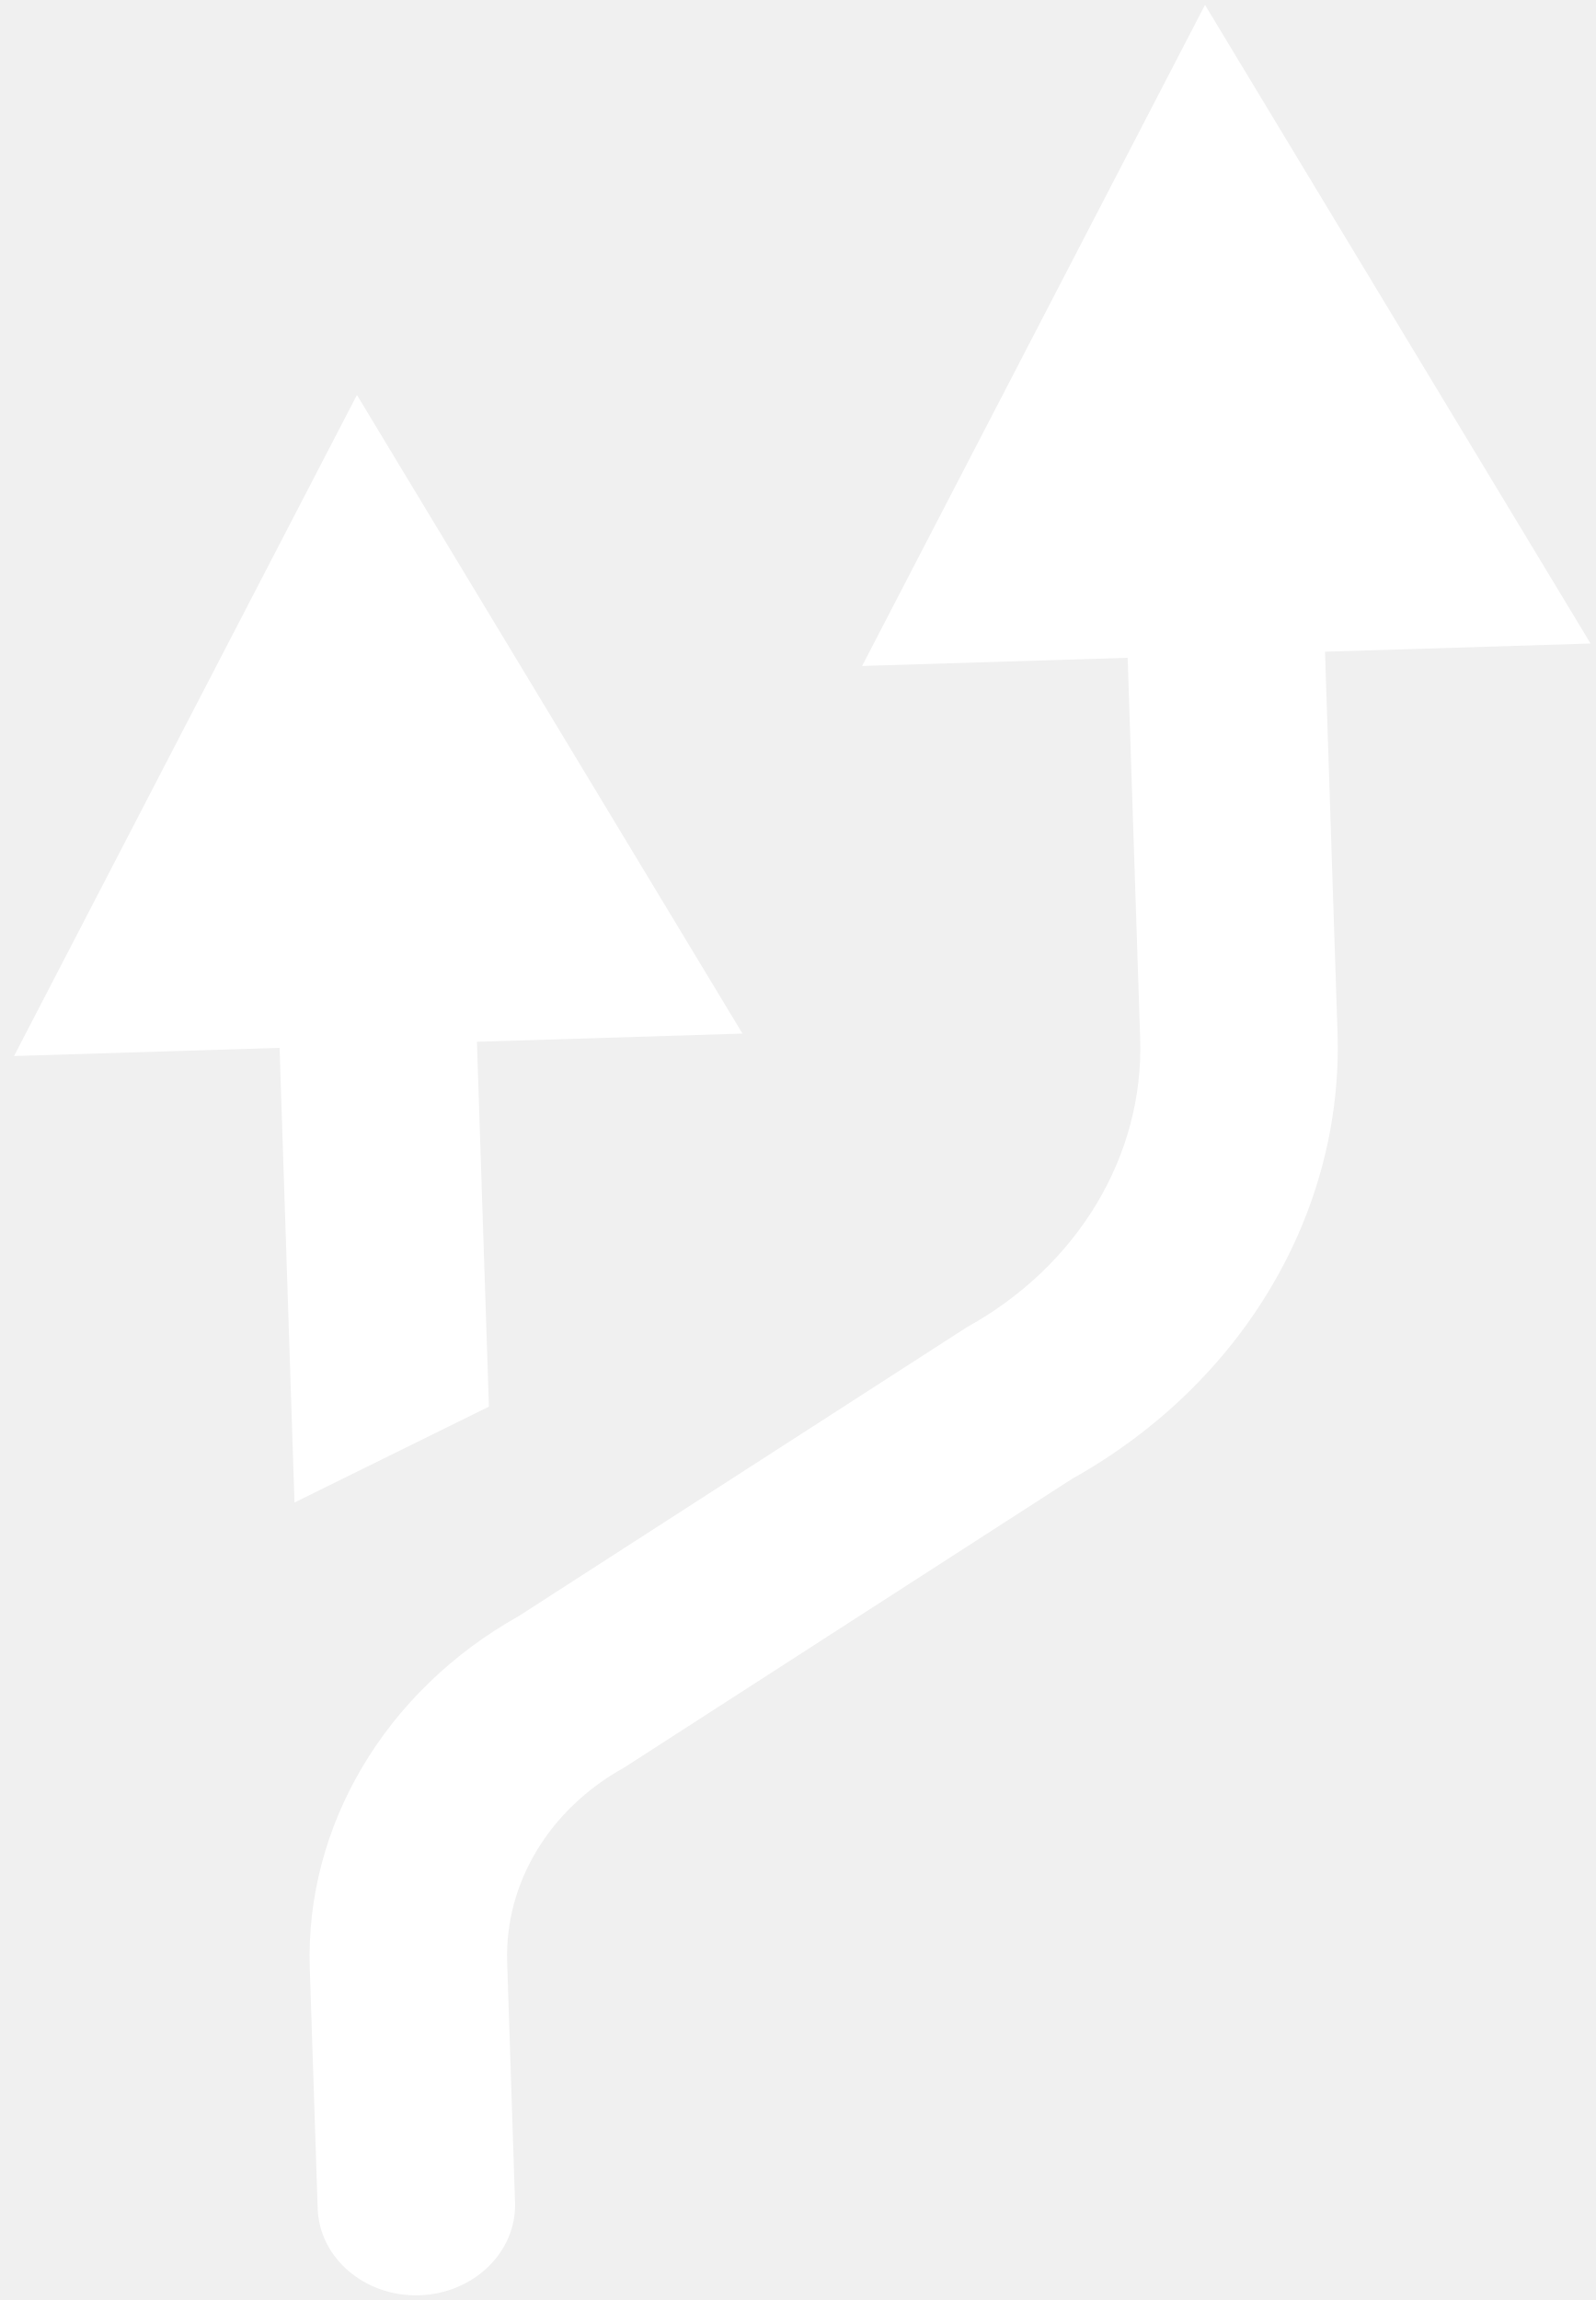
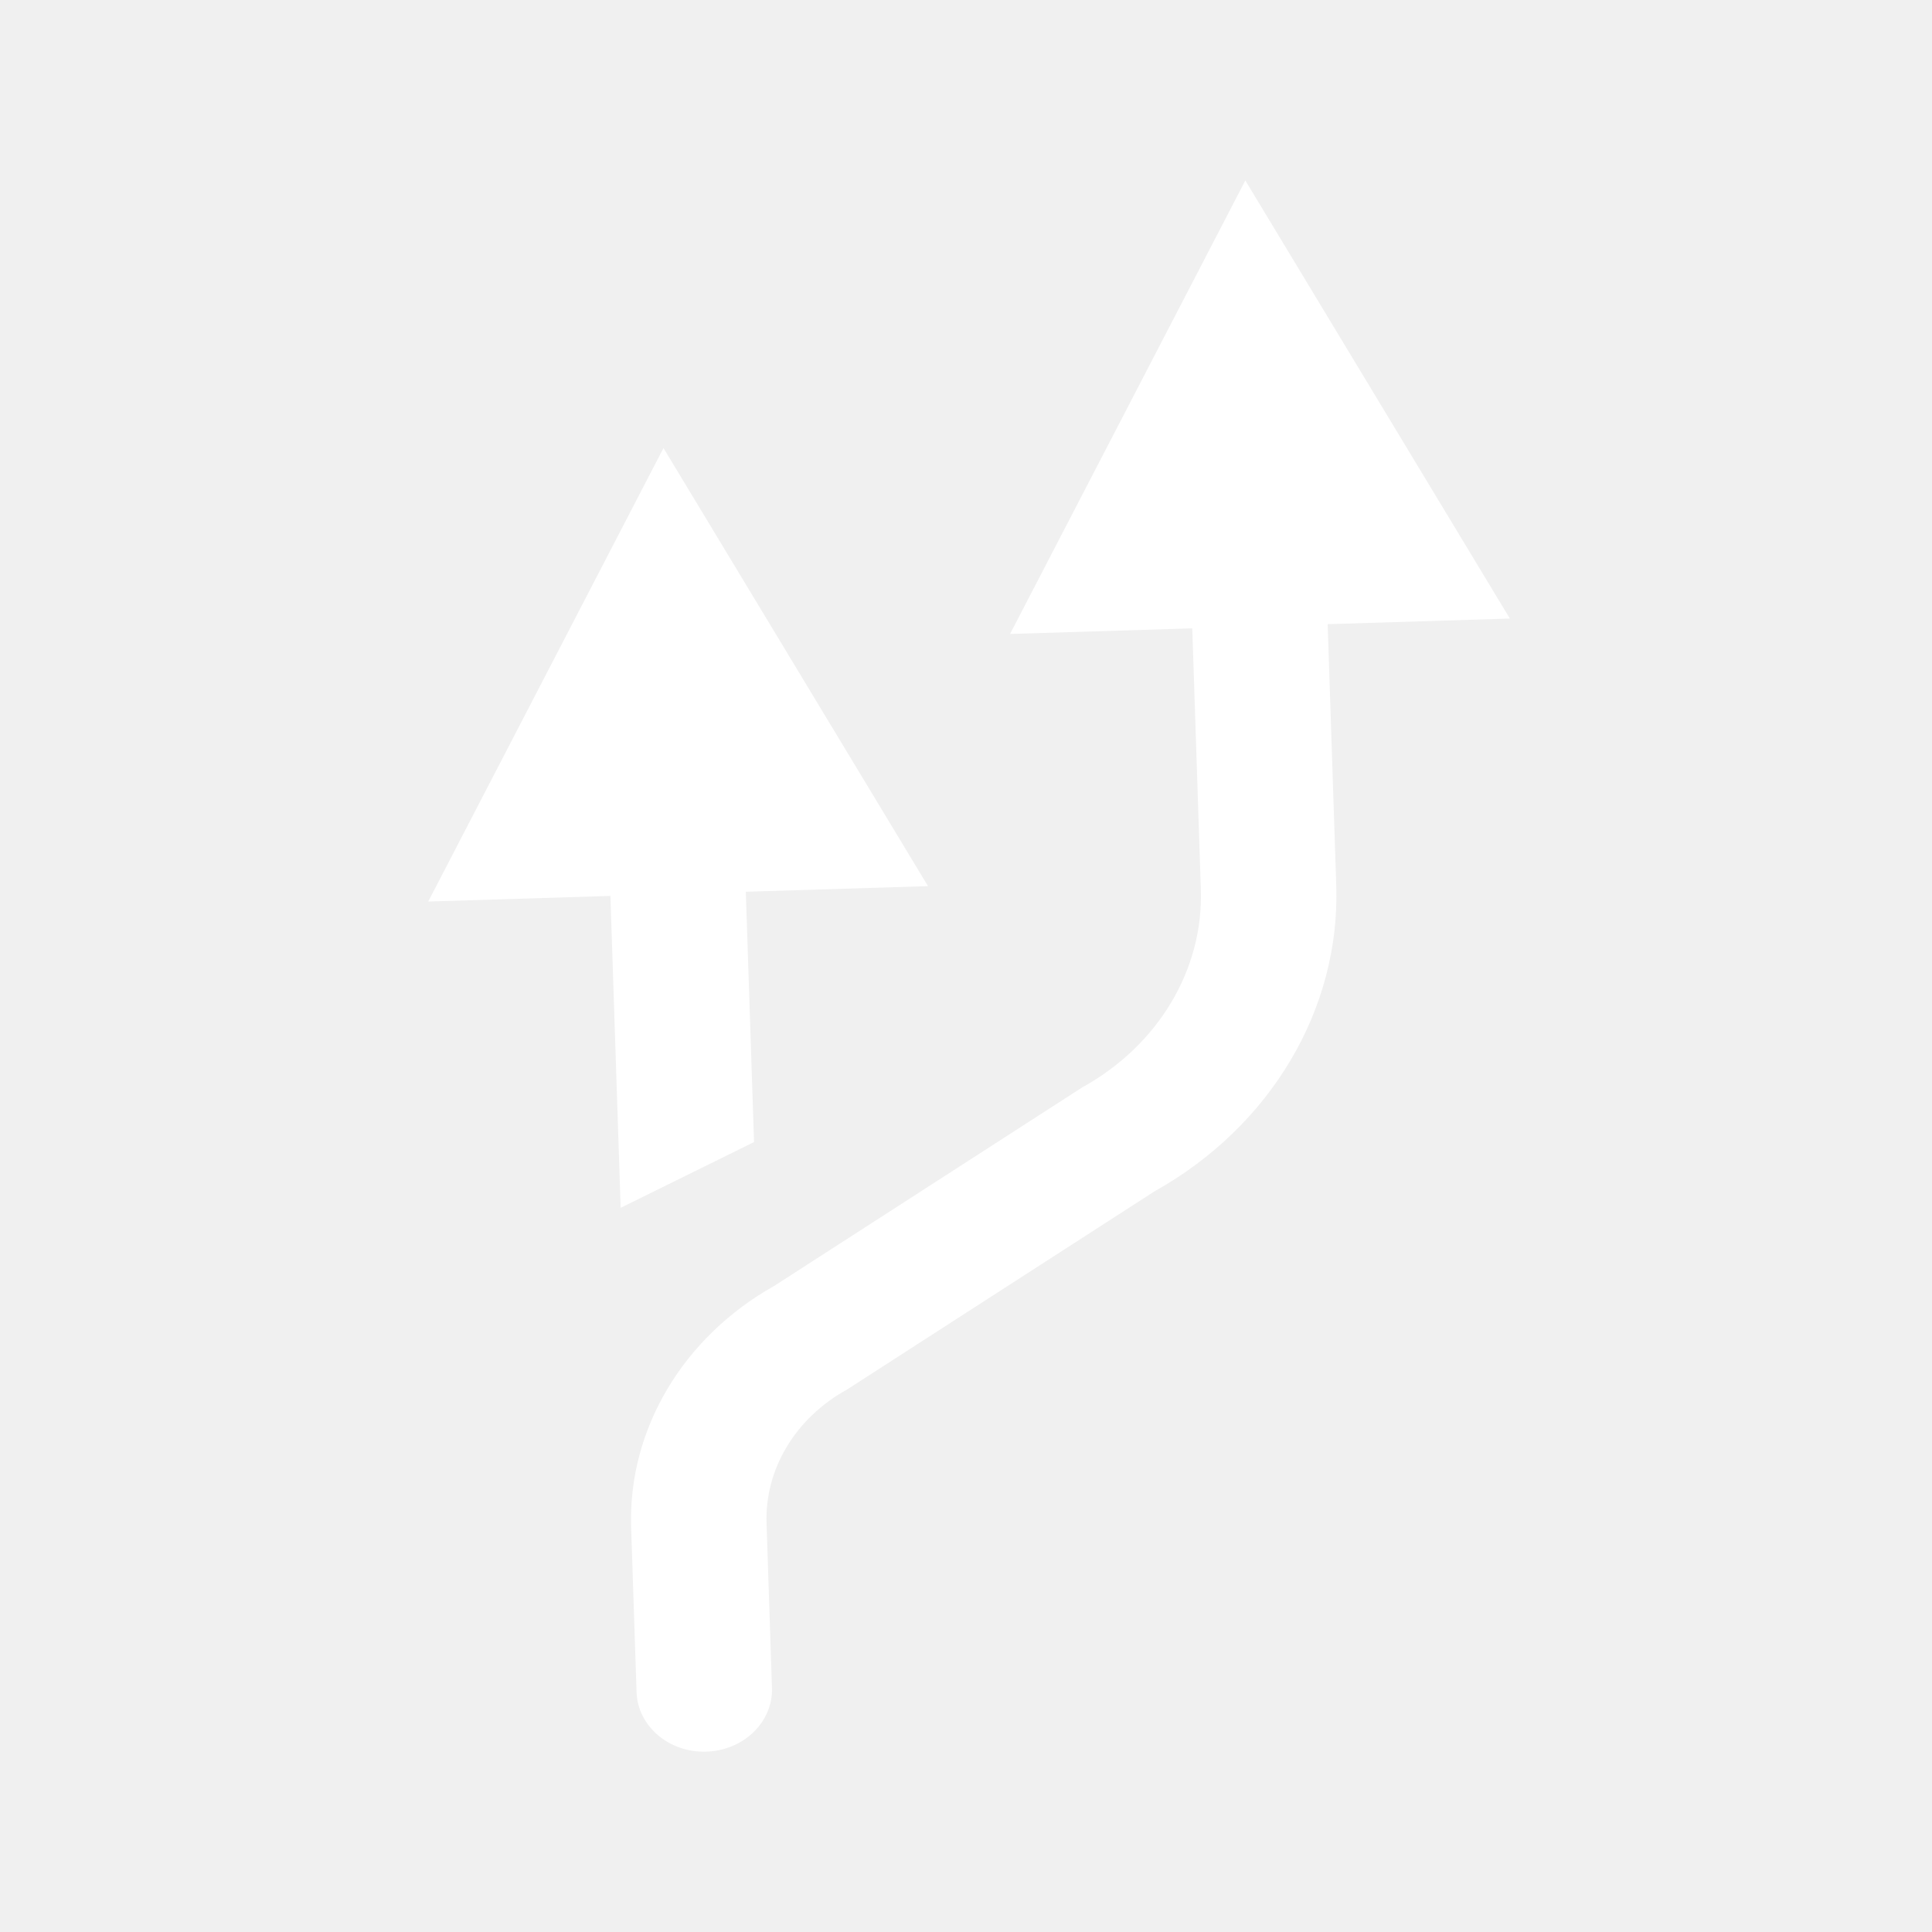
- <svg xmlns="http://www.w3.org/2000/svg" width="68px" height="98px" viewBox="0 0 68 98" version="1.1">
-   <g id="Page-1" stroke="none" stroke-width="1" fill="none" fill-rule="evenodd">
-     <g id="Artboard" transform="translate(-21, -553)" fill="#FFFFFF">
-       <g id="icon-kannibaalsturing" transform="translate(21, 553)">
-         <polygon id="Fill-8" points="20.324 44.388 31.64 44.039 15.21 16.828 0.598 44.996 11.914 44.647 12.55 64.019 20.835 59.935" />
-         <path d="M67.78,27.419 L51.35,0.209 L36.737,28.376 L48.054,28.027 L48.587,44.254 C48.75,49.235 45.937,53.937 41.197,56.554 L22.103,68.861 C16.414,72.05 13.002,77.8 13.201,83.867 L13.538,94.103 C13.607,96.212 15.55,97.871 17.868,97.799 C20.187,97.728 22.017,95.953 21.948,93.844 L21.612,83.608 C21.502,80.252 23.398,77.082 26.608,75.308 L45.7,63.002 C52.921,58.968 57.25,51.685 56.997,43.995 L56.464,27.768 L67.78,27.419 Z" id="Fill-10" />
-       </g>
-     </g>
+ <svg xmlns="http://www.w3.org/2000/svg" height="120" viewBox="0 0 120 120" width="120">
+   <g fill="#fff" fill-rule="evenodd" transform="translate(26 11)">
+     <path d="m20.324 44.388 11.316-.349-16.43-27.211-14.612 28.168 11.316-.349.636 19.372 8.285-4.084z" />
+     <path d="m67.78 27.419-16.43-27.21-14.613 28.167 11.317-.349.533 16.227c.163 4.981-2.65 9.683-7.39 12.3l-19.094 12.307c-5.689 3.189-9.101 8.939-8.902 15.006l.337 10.236c.069 2.109 2.012 3.768 4.33 3.696 2.319-.071 4.149-1.846 4.08-3.955l-.336-10.236c-.11-3.356 1.786-6.526 4.996-8.3l19.092-12.306c7.221-4.034 11.55-11.317 11.297-19.007l-.533-16.227z" />
  </g>
</svg>
